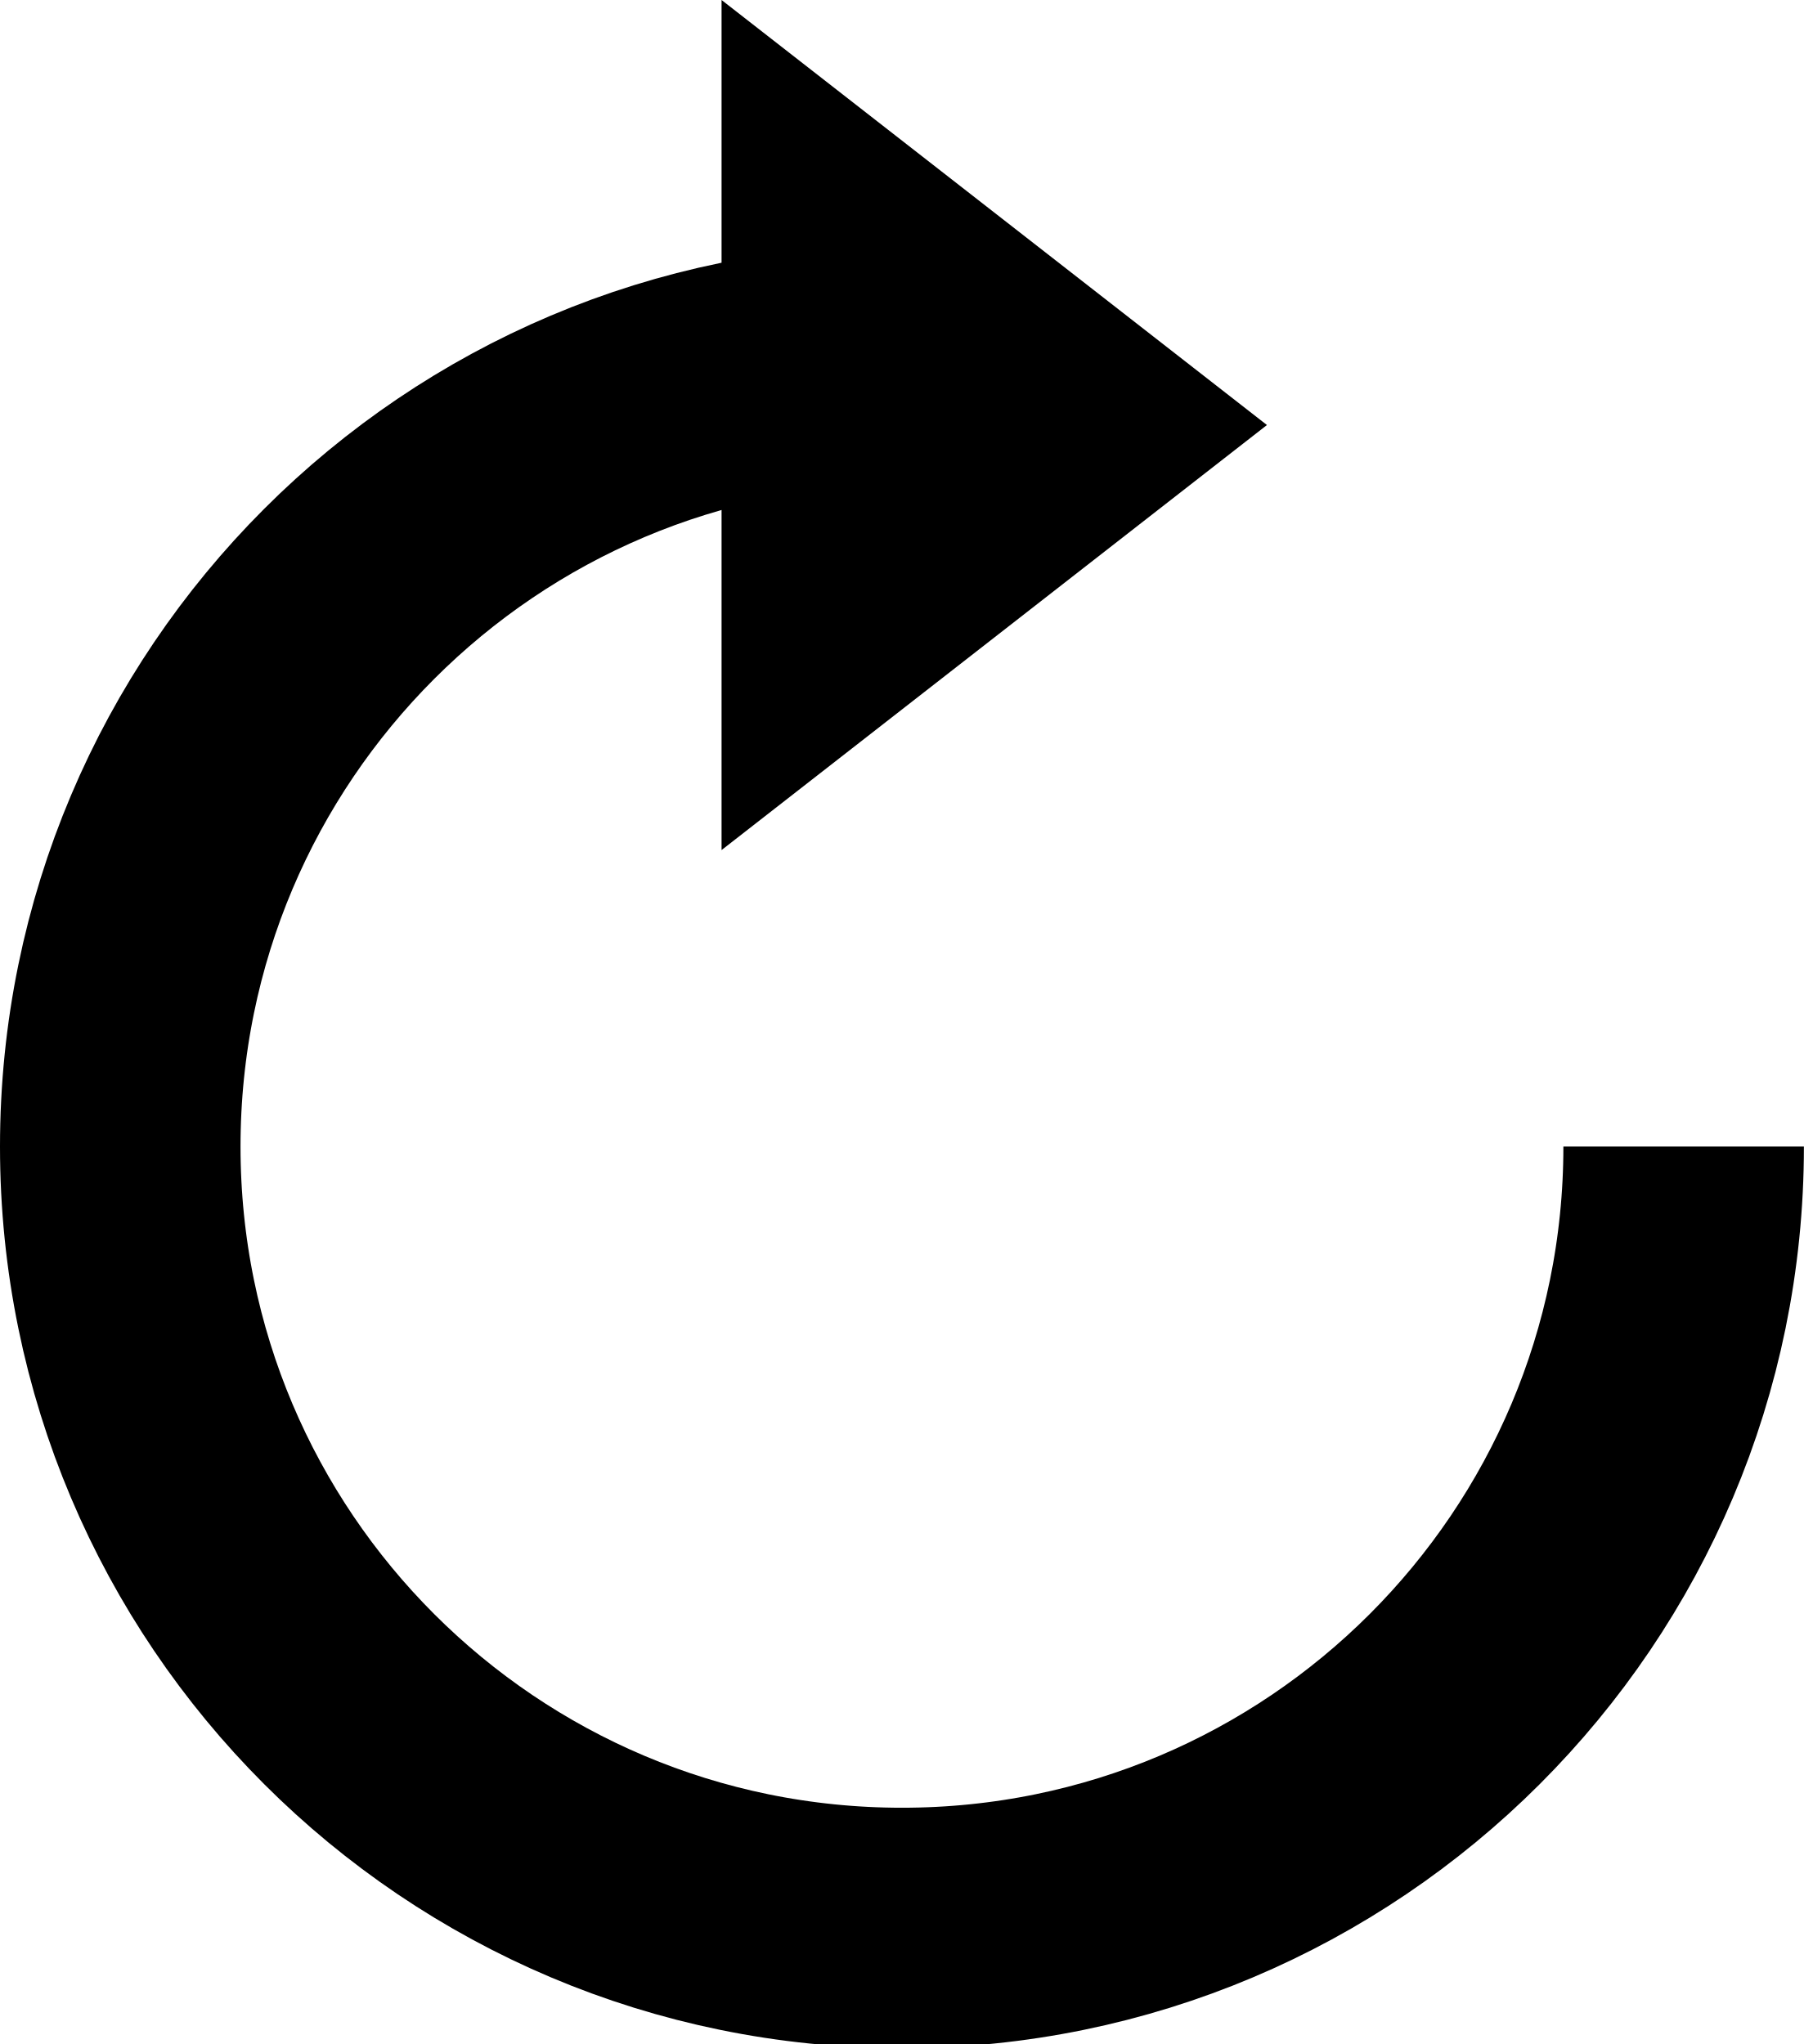
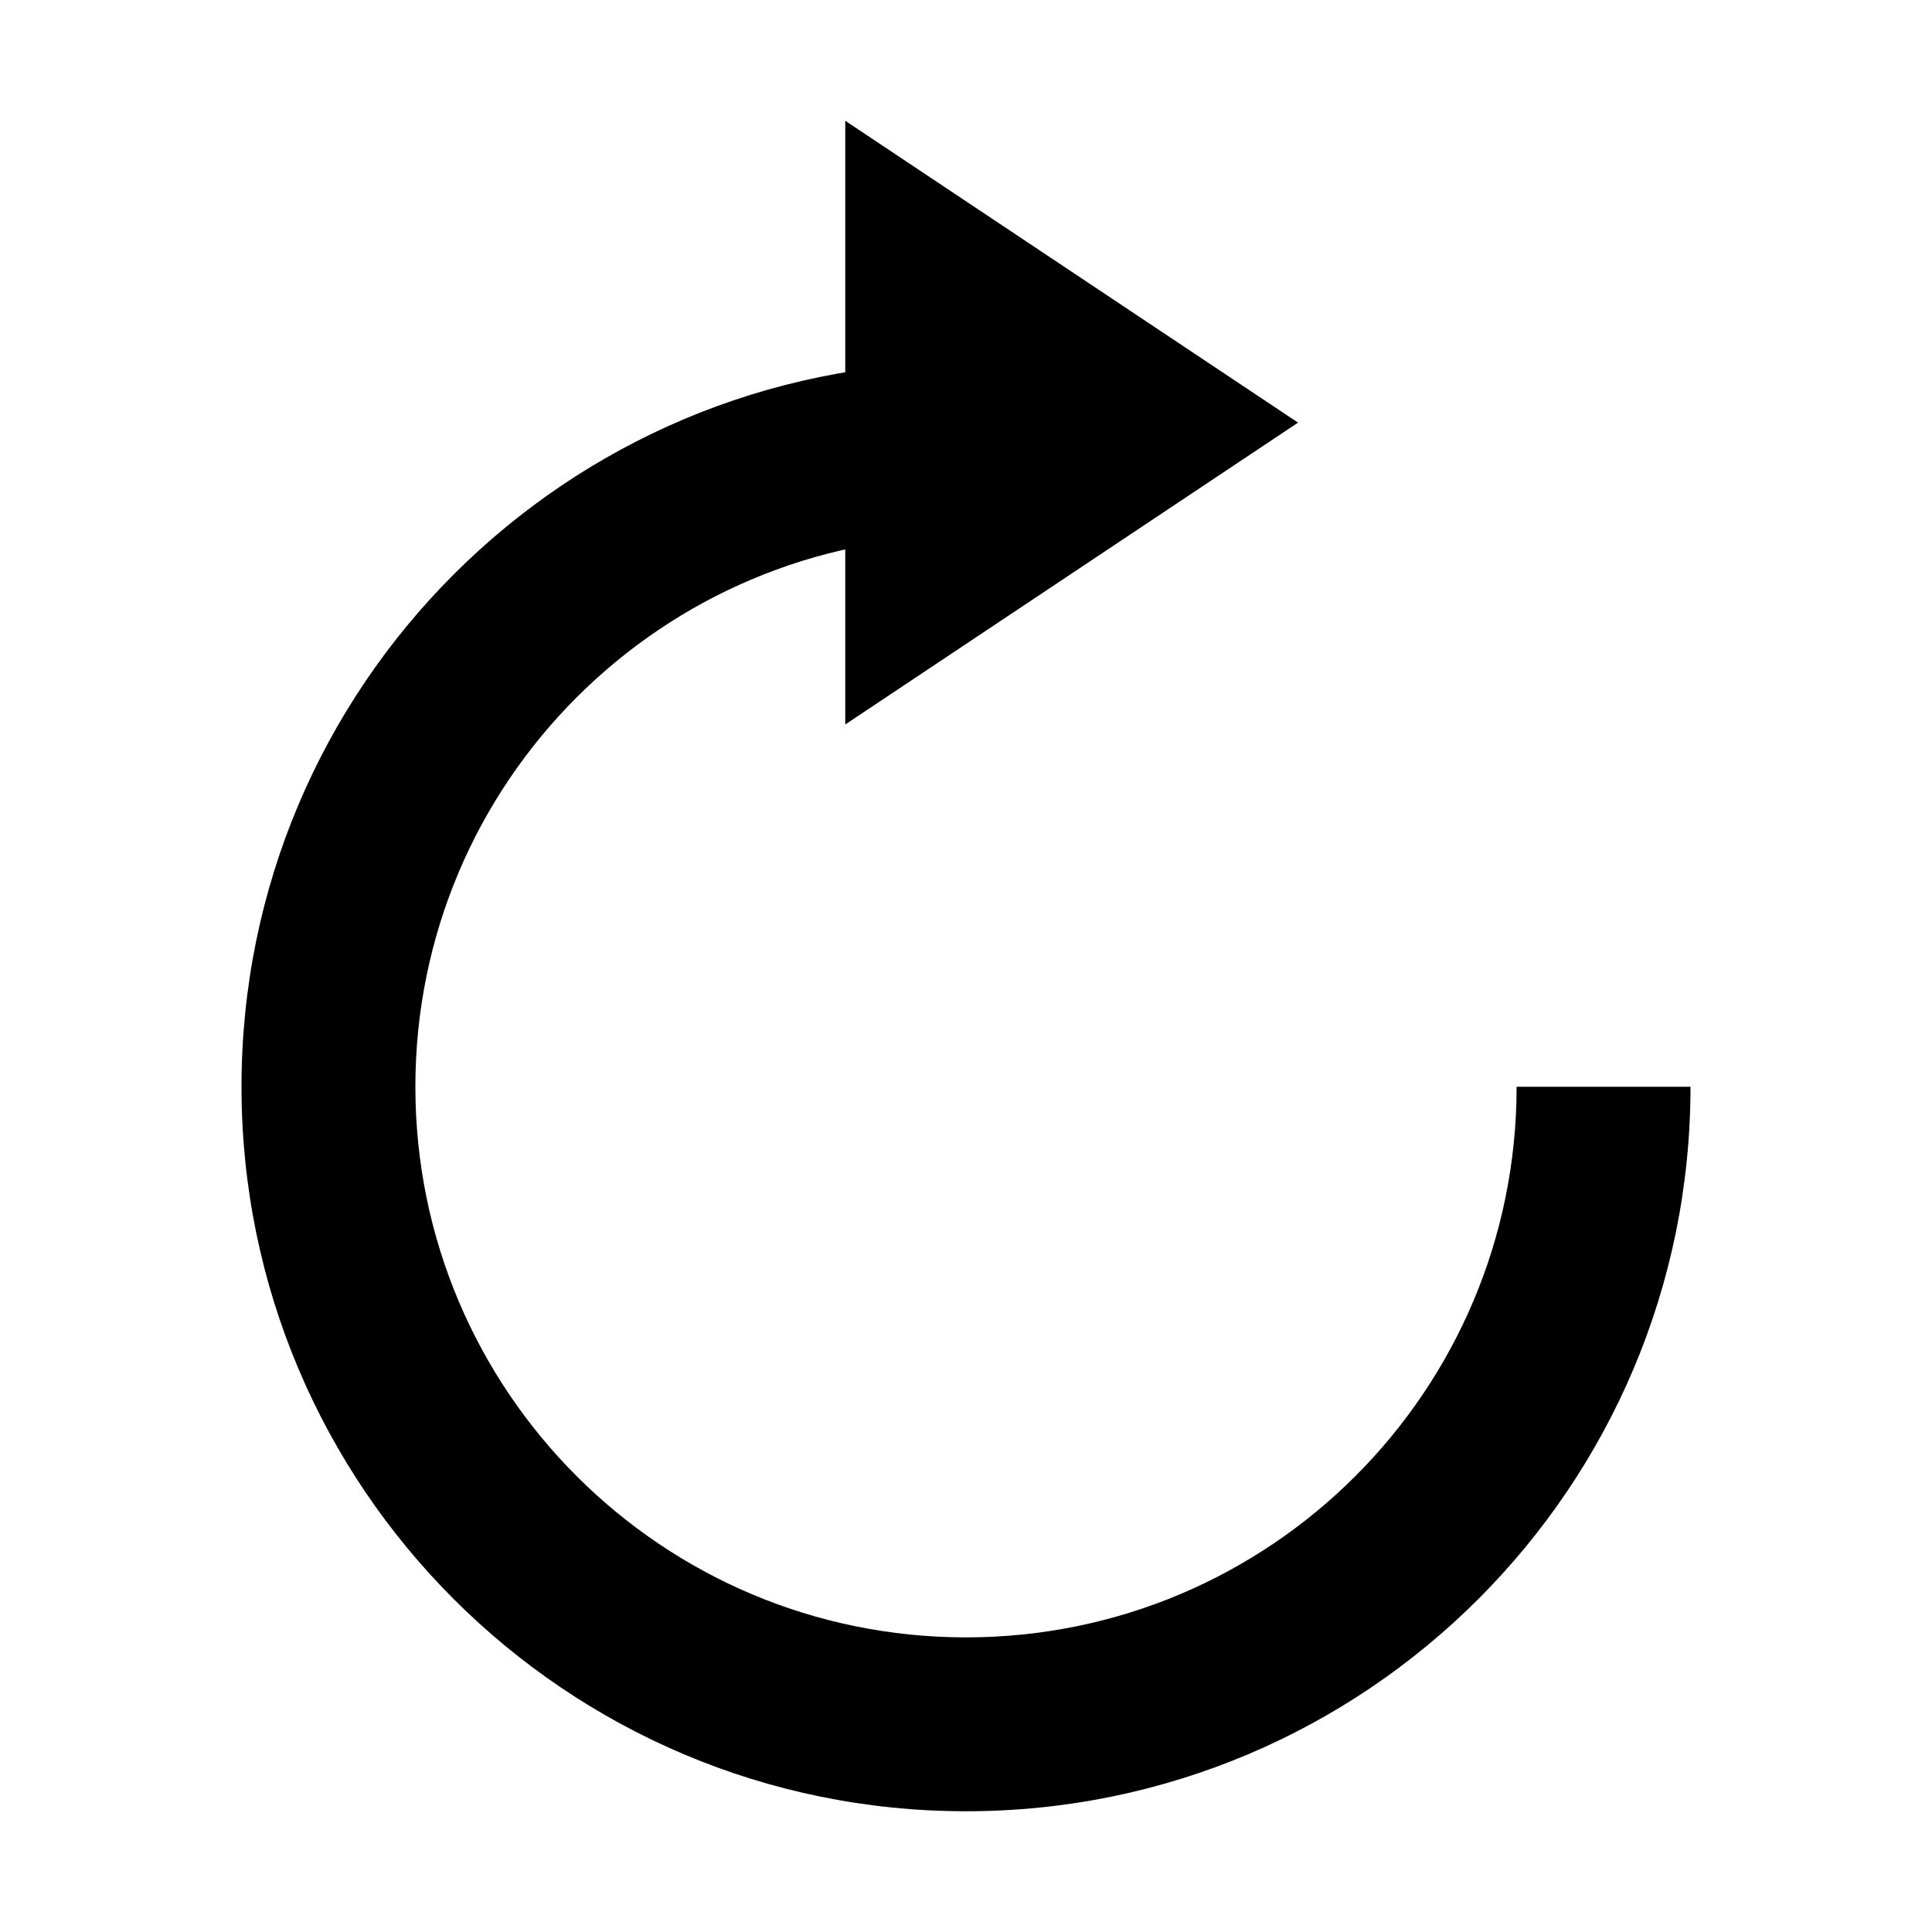
- <svg xmlns="http://www.w3.org/2000/svg" viewBox="0 0 15 17" version="1.1">
-   <g transform="translate(1, 0)">
-     <polygon id="Fill-1" fill="currentColor" points="5 0 5 7.07 9.535 3.535" />
-     <path fill="none" d="M13,9.536 C13,13.126 10.09,16.035 6.5,16.035 C2.91,16.035 0,13.126 0,9.536 C0,5.946 2.91,3.035 6.5,3.035" stroke="currentColor" stroke-width="2" />
+ <svg xmlns="http://www.w3.org/2000/svg" viewBox="0 0 16 16" version="1.1">
+   <g id="retry" transform="translate(2, 1)" fill="currentColor" fill-rule="nonzero">
+     <polygon points="5 0 5 5 8.75 2.5" />
+     <path d="M6,2 L6,3.44 C3.481,3.44 1.44,5.481 1.44,8 C1.44,10.519 3.481,12.56 6,12.56 C8.519,12.56 10.56,10.519 10.56,8 L12,8 C12,11.314 9.314,14 6,14 C2.686,14 0,11.314 0,8 C0,4.686 2.686,2 6,2 Z" />
  </g>
</svg>
